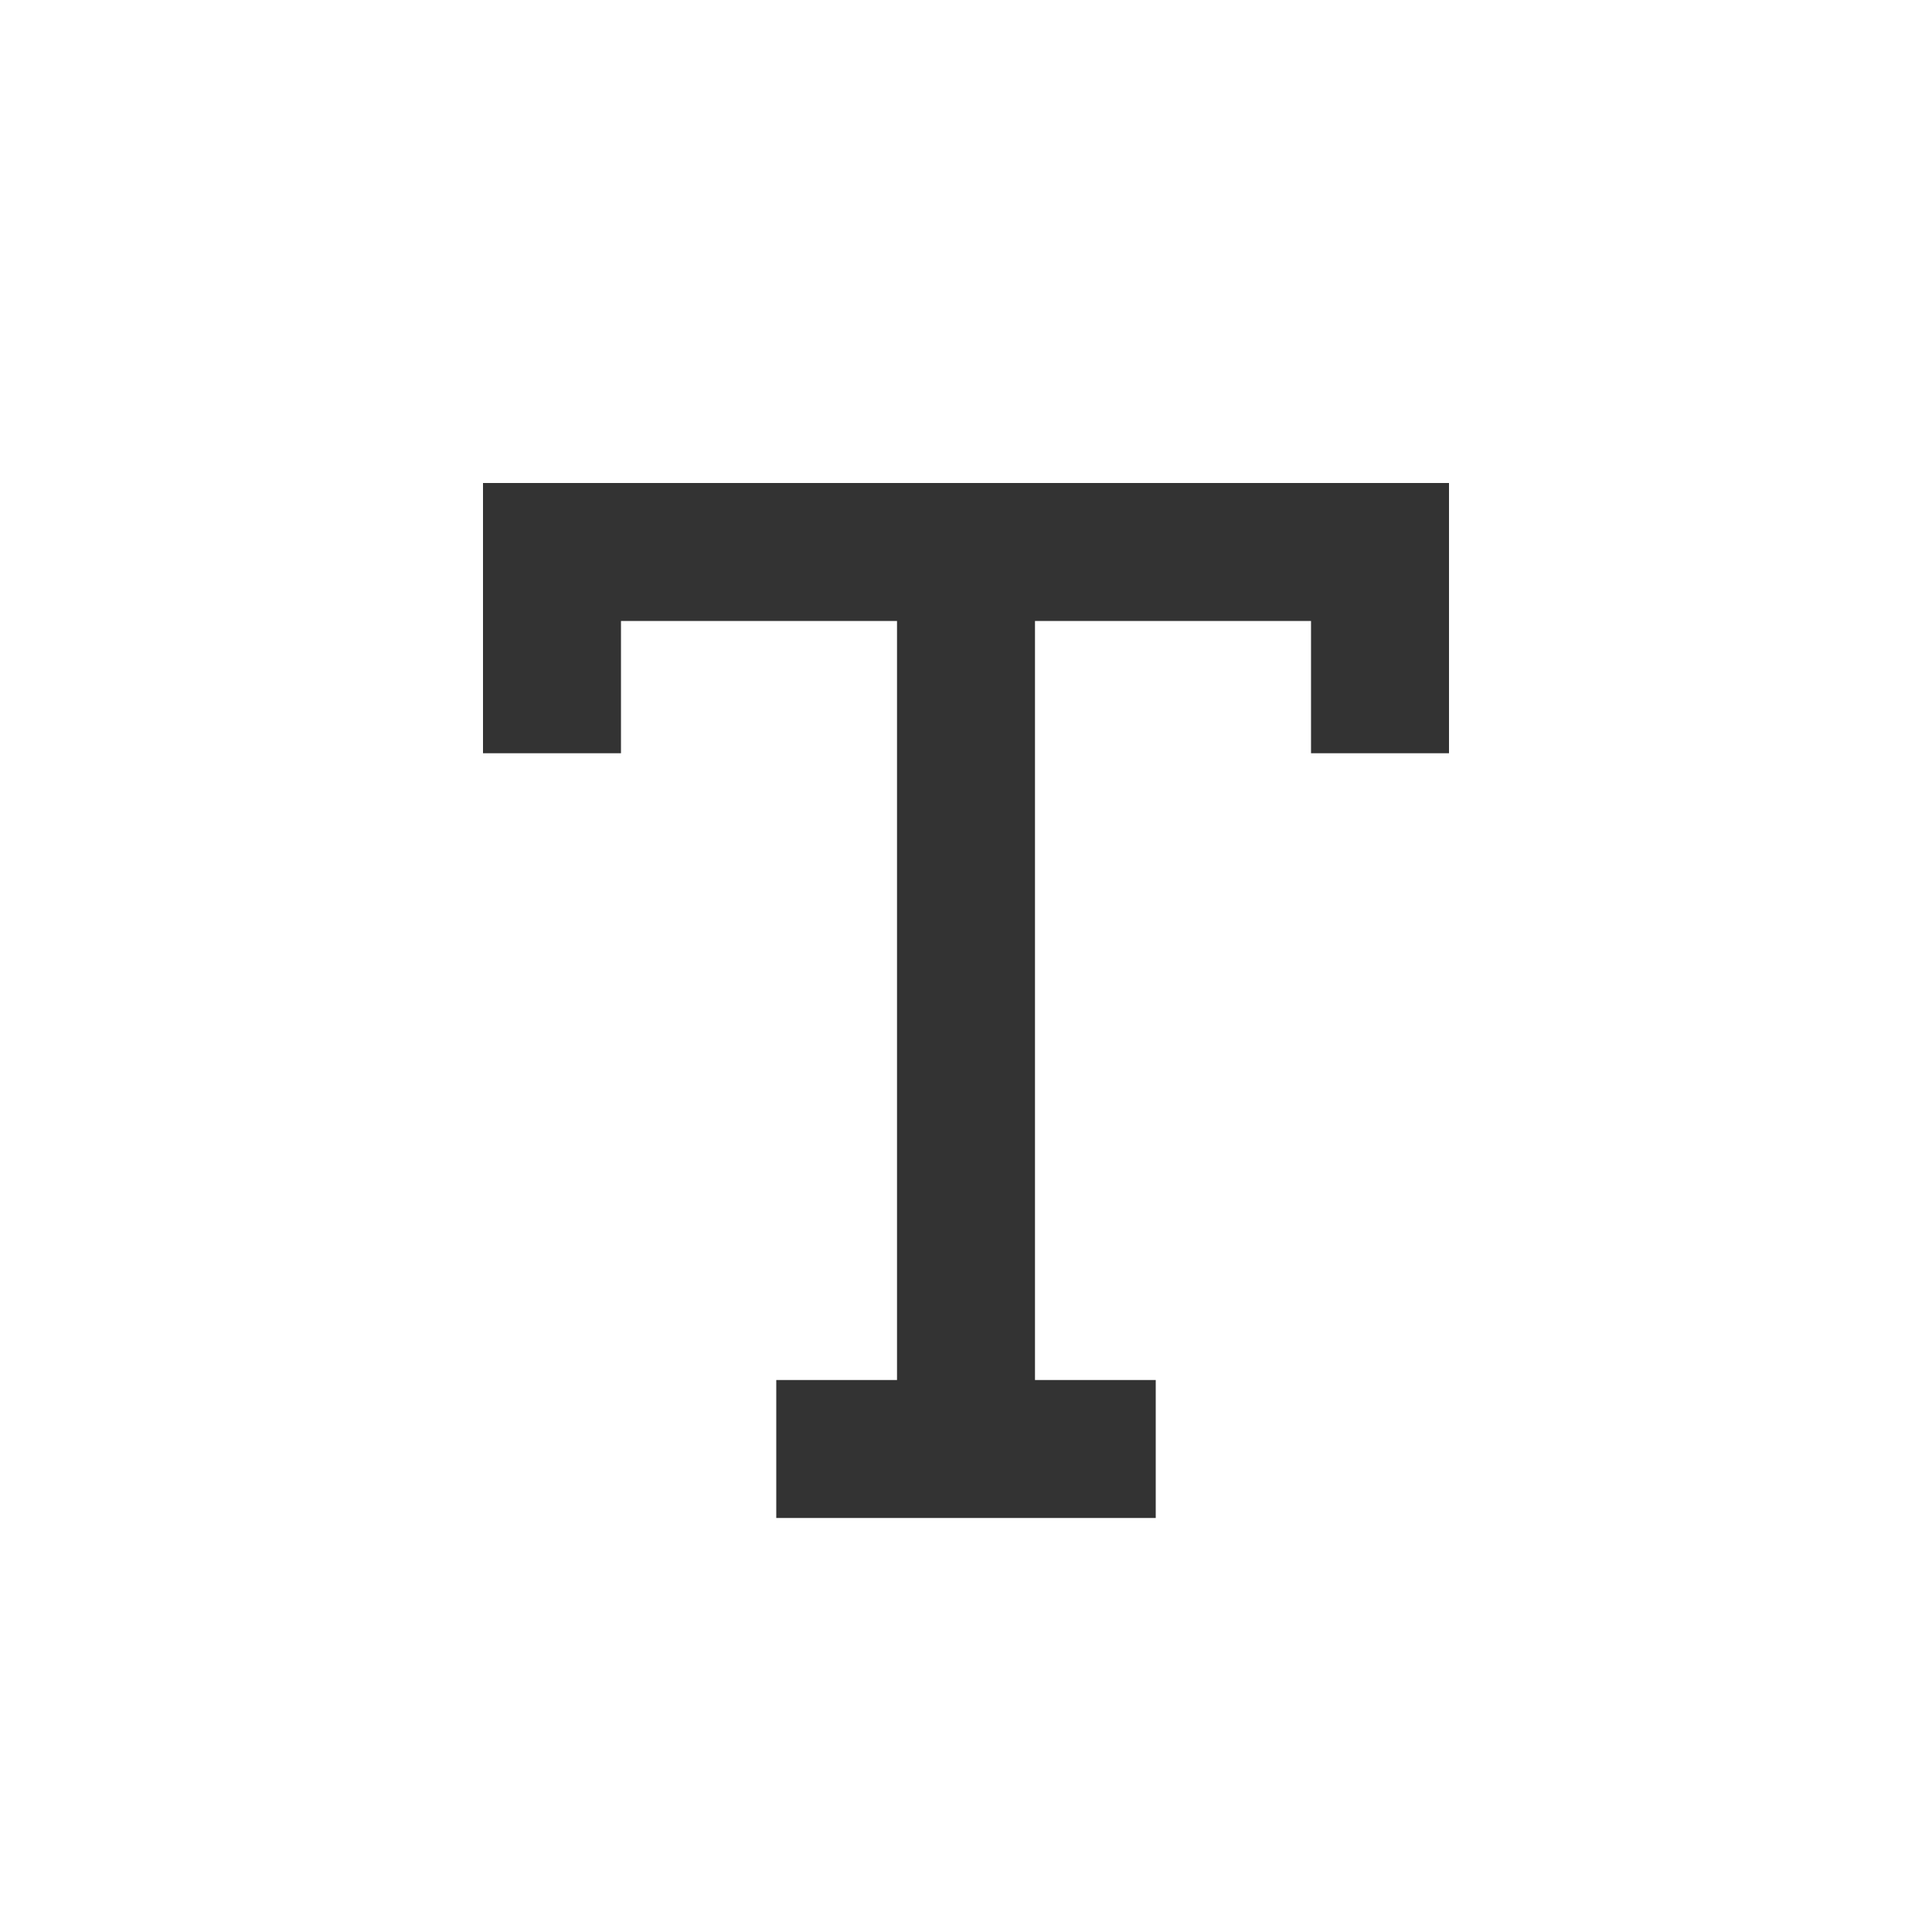
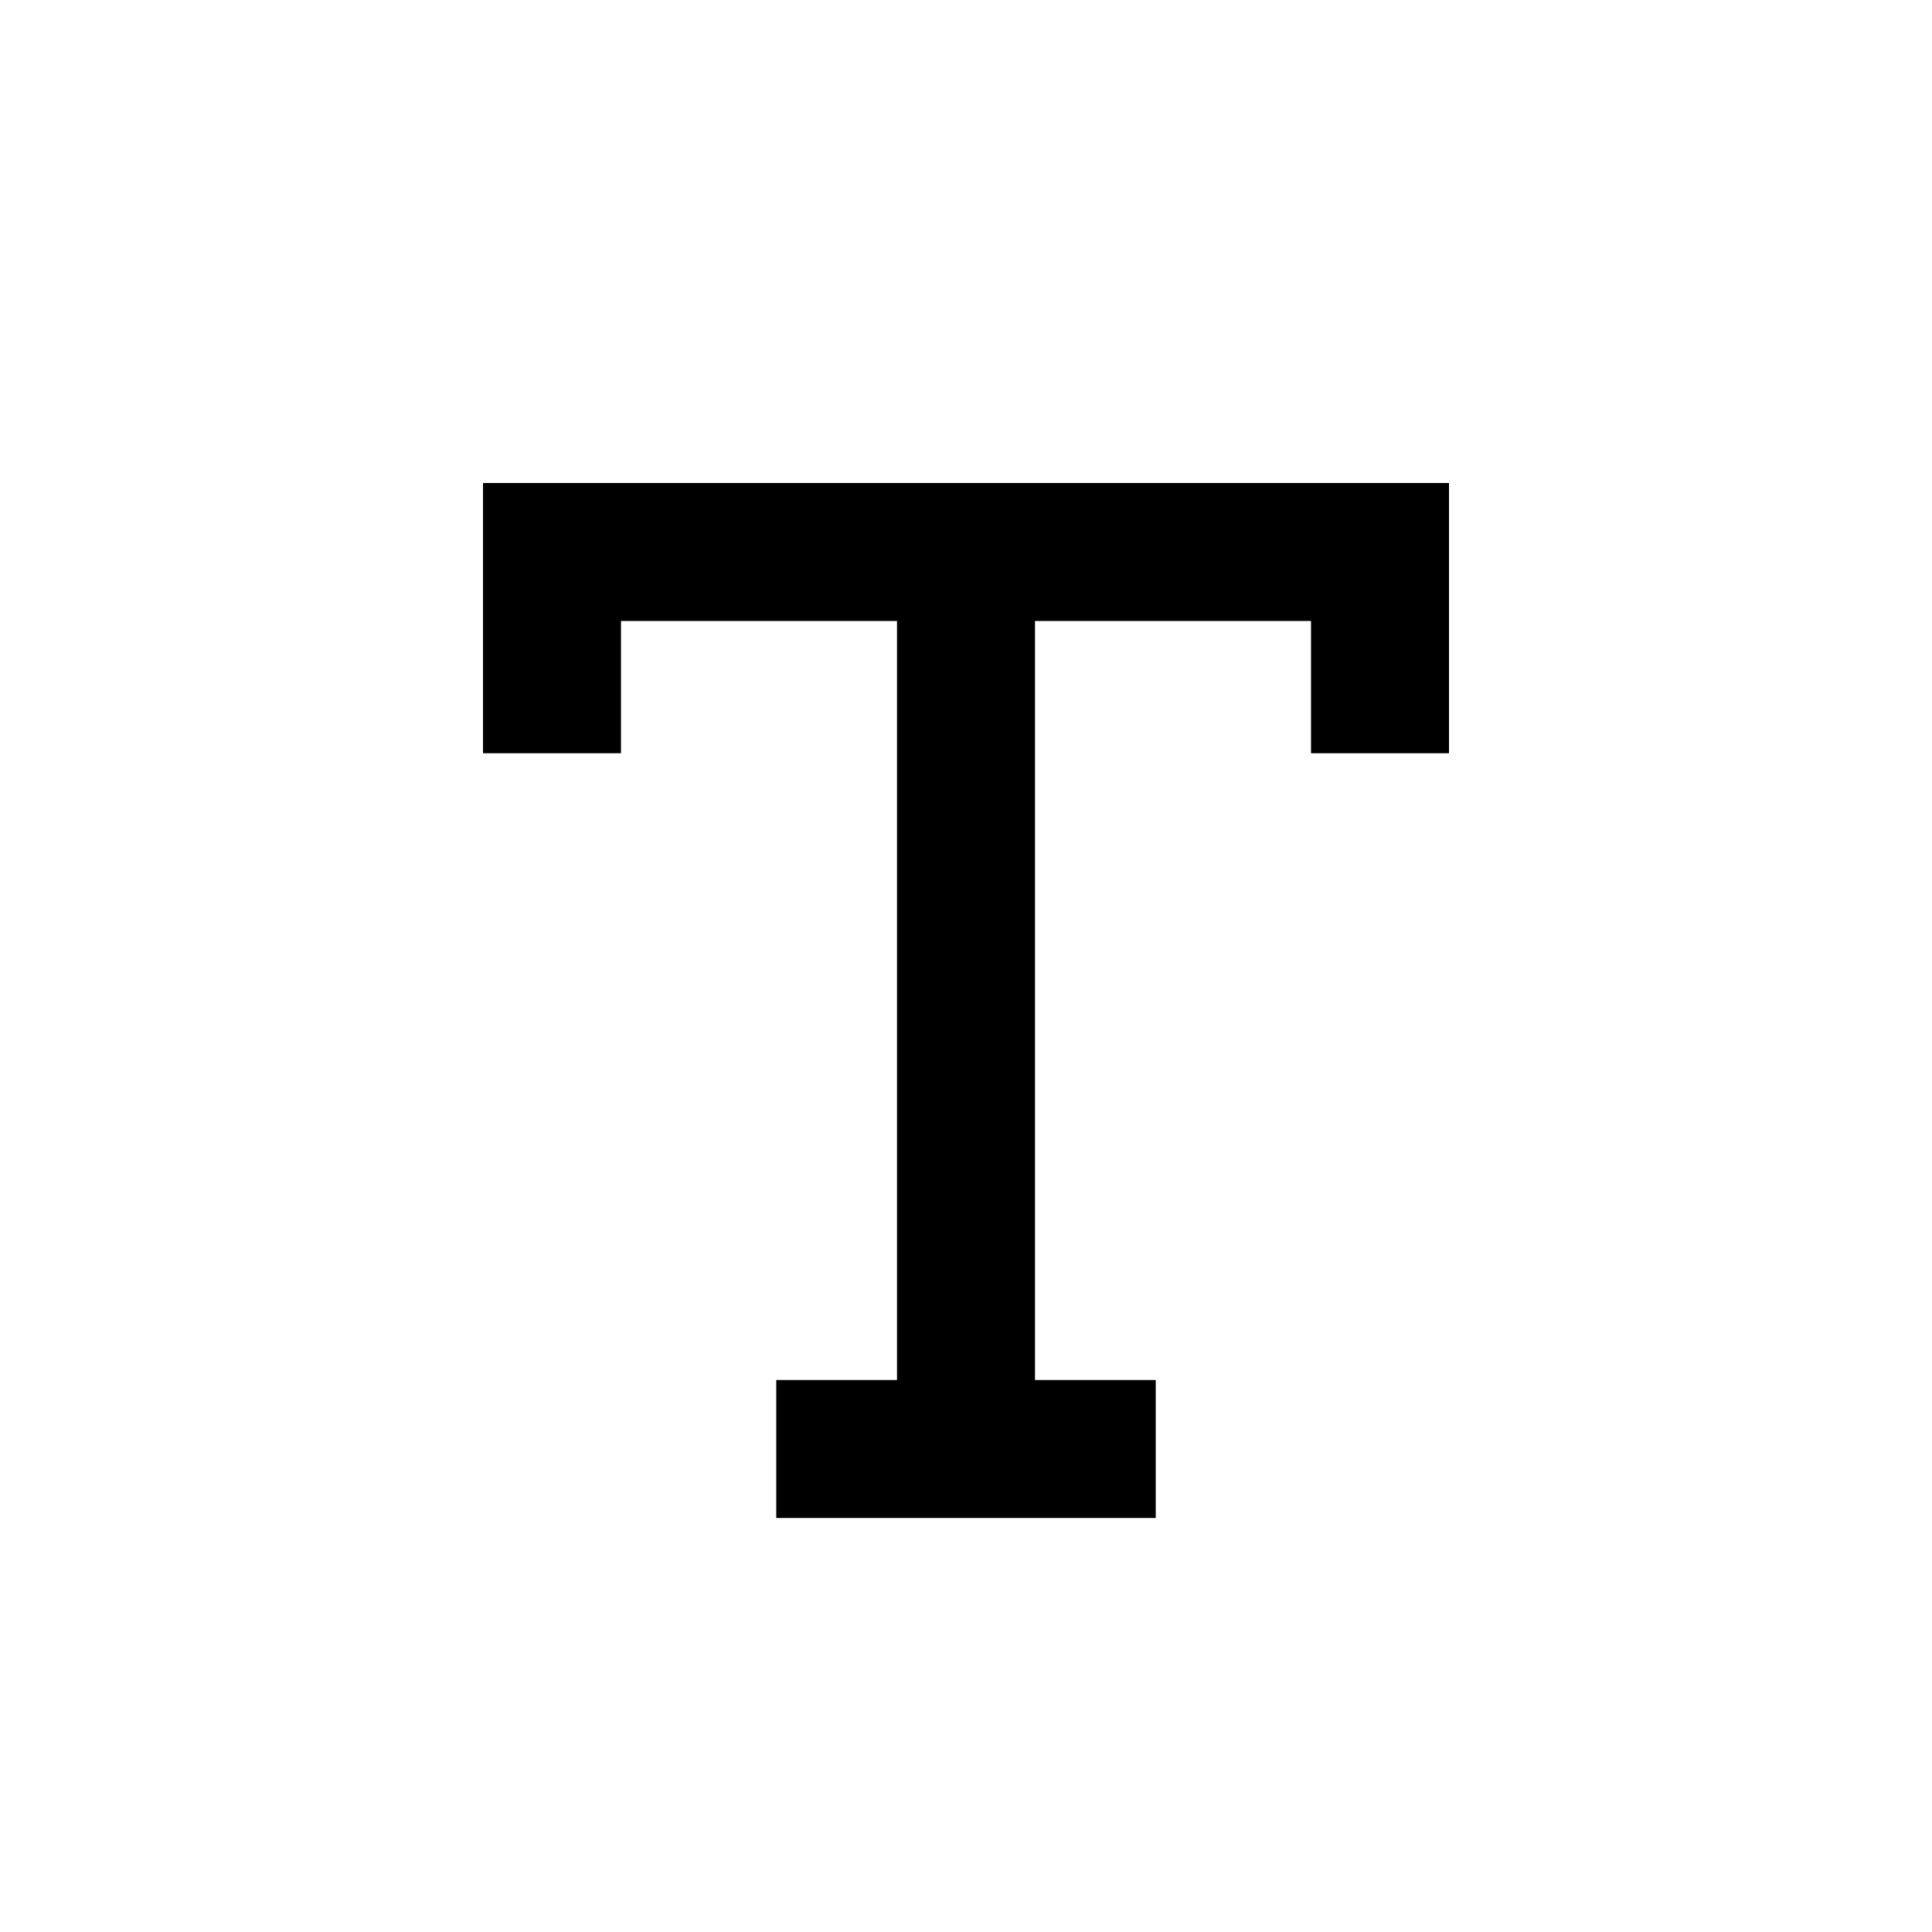
<svg xmlns="http://www.w3.org/2000/svg" width="24" height="24" viewBox="0 0 24 24" fill="none">
-   <path d="M18 6H6V9.357H7.714V7.714H11.143V17.143H9.643V18.857H14.357V17.143H12.857V7.714H16.286V9.357H18V6Z" fill="#333333" />
+   <path d="M18 6H6V9.357H7.714V7.714H11.143V17.143H9.643V18.857H14.357V17.143H12.857V7.714H16.286V9.357H18V6Z" fill="currentColor" />
</svg>
